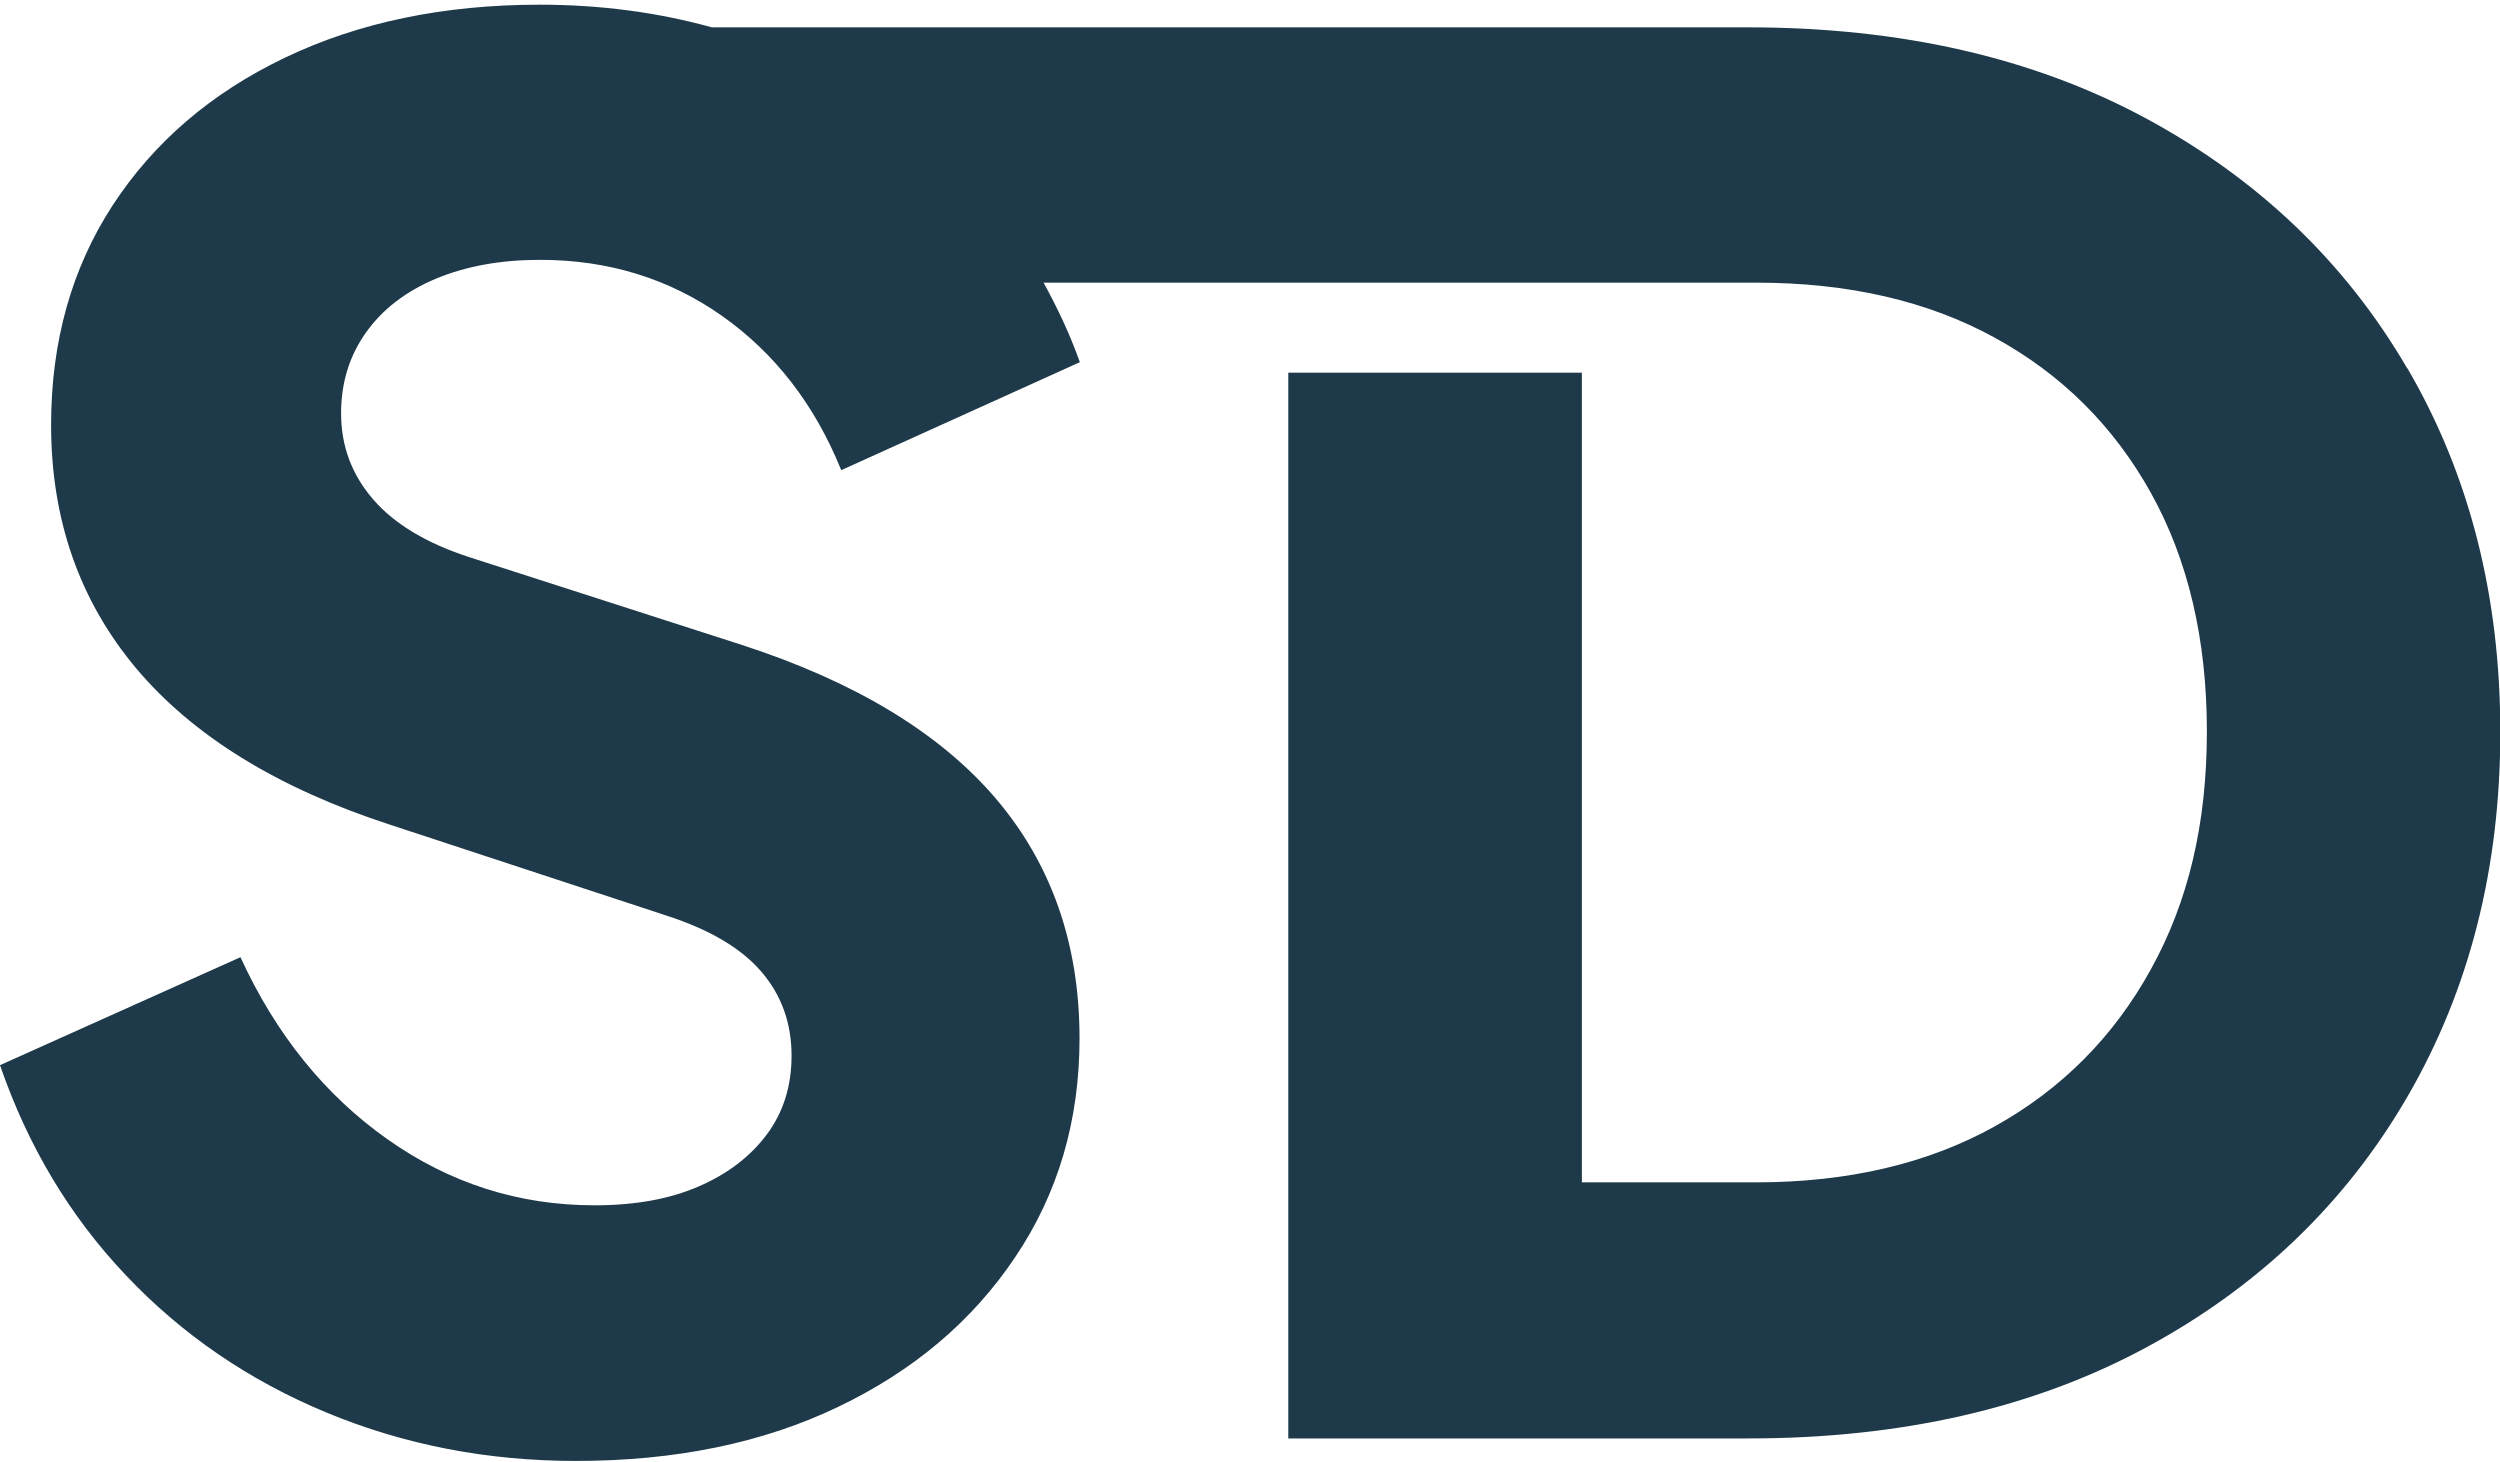
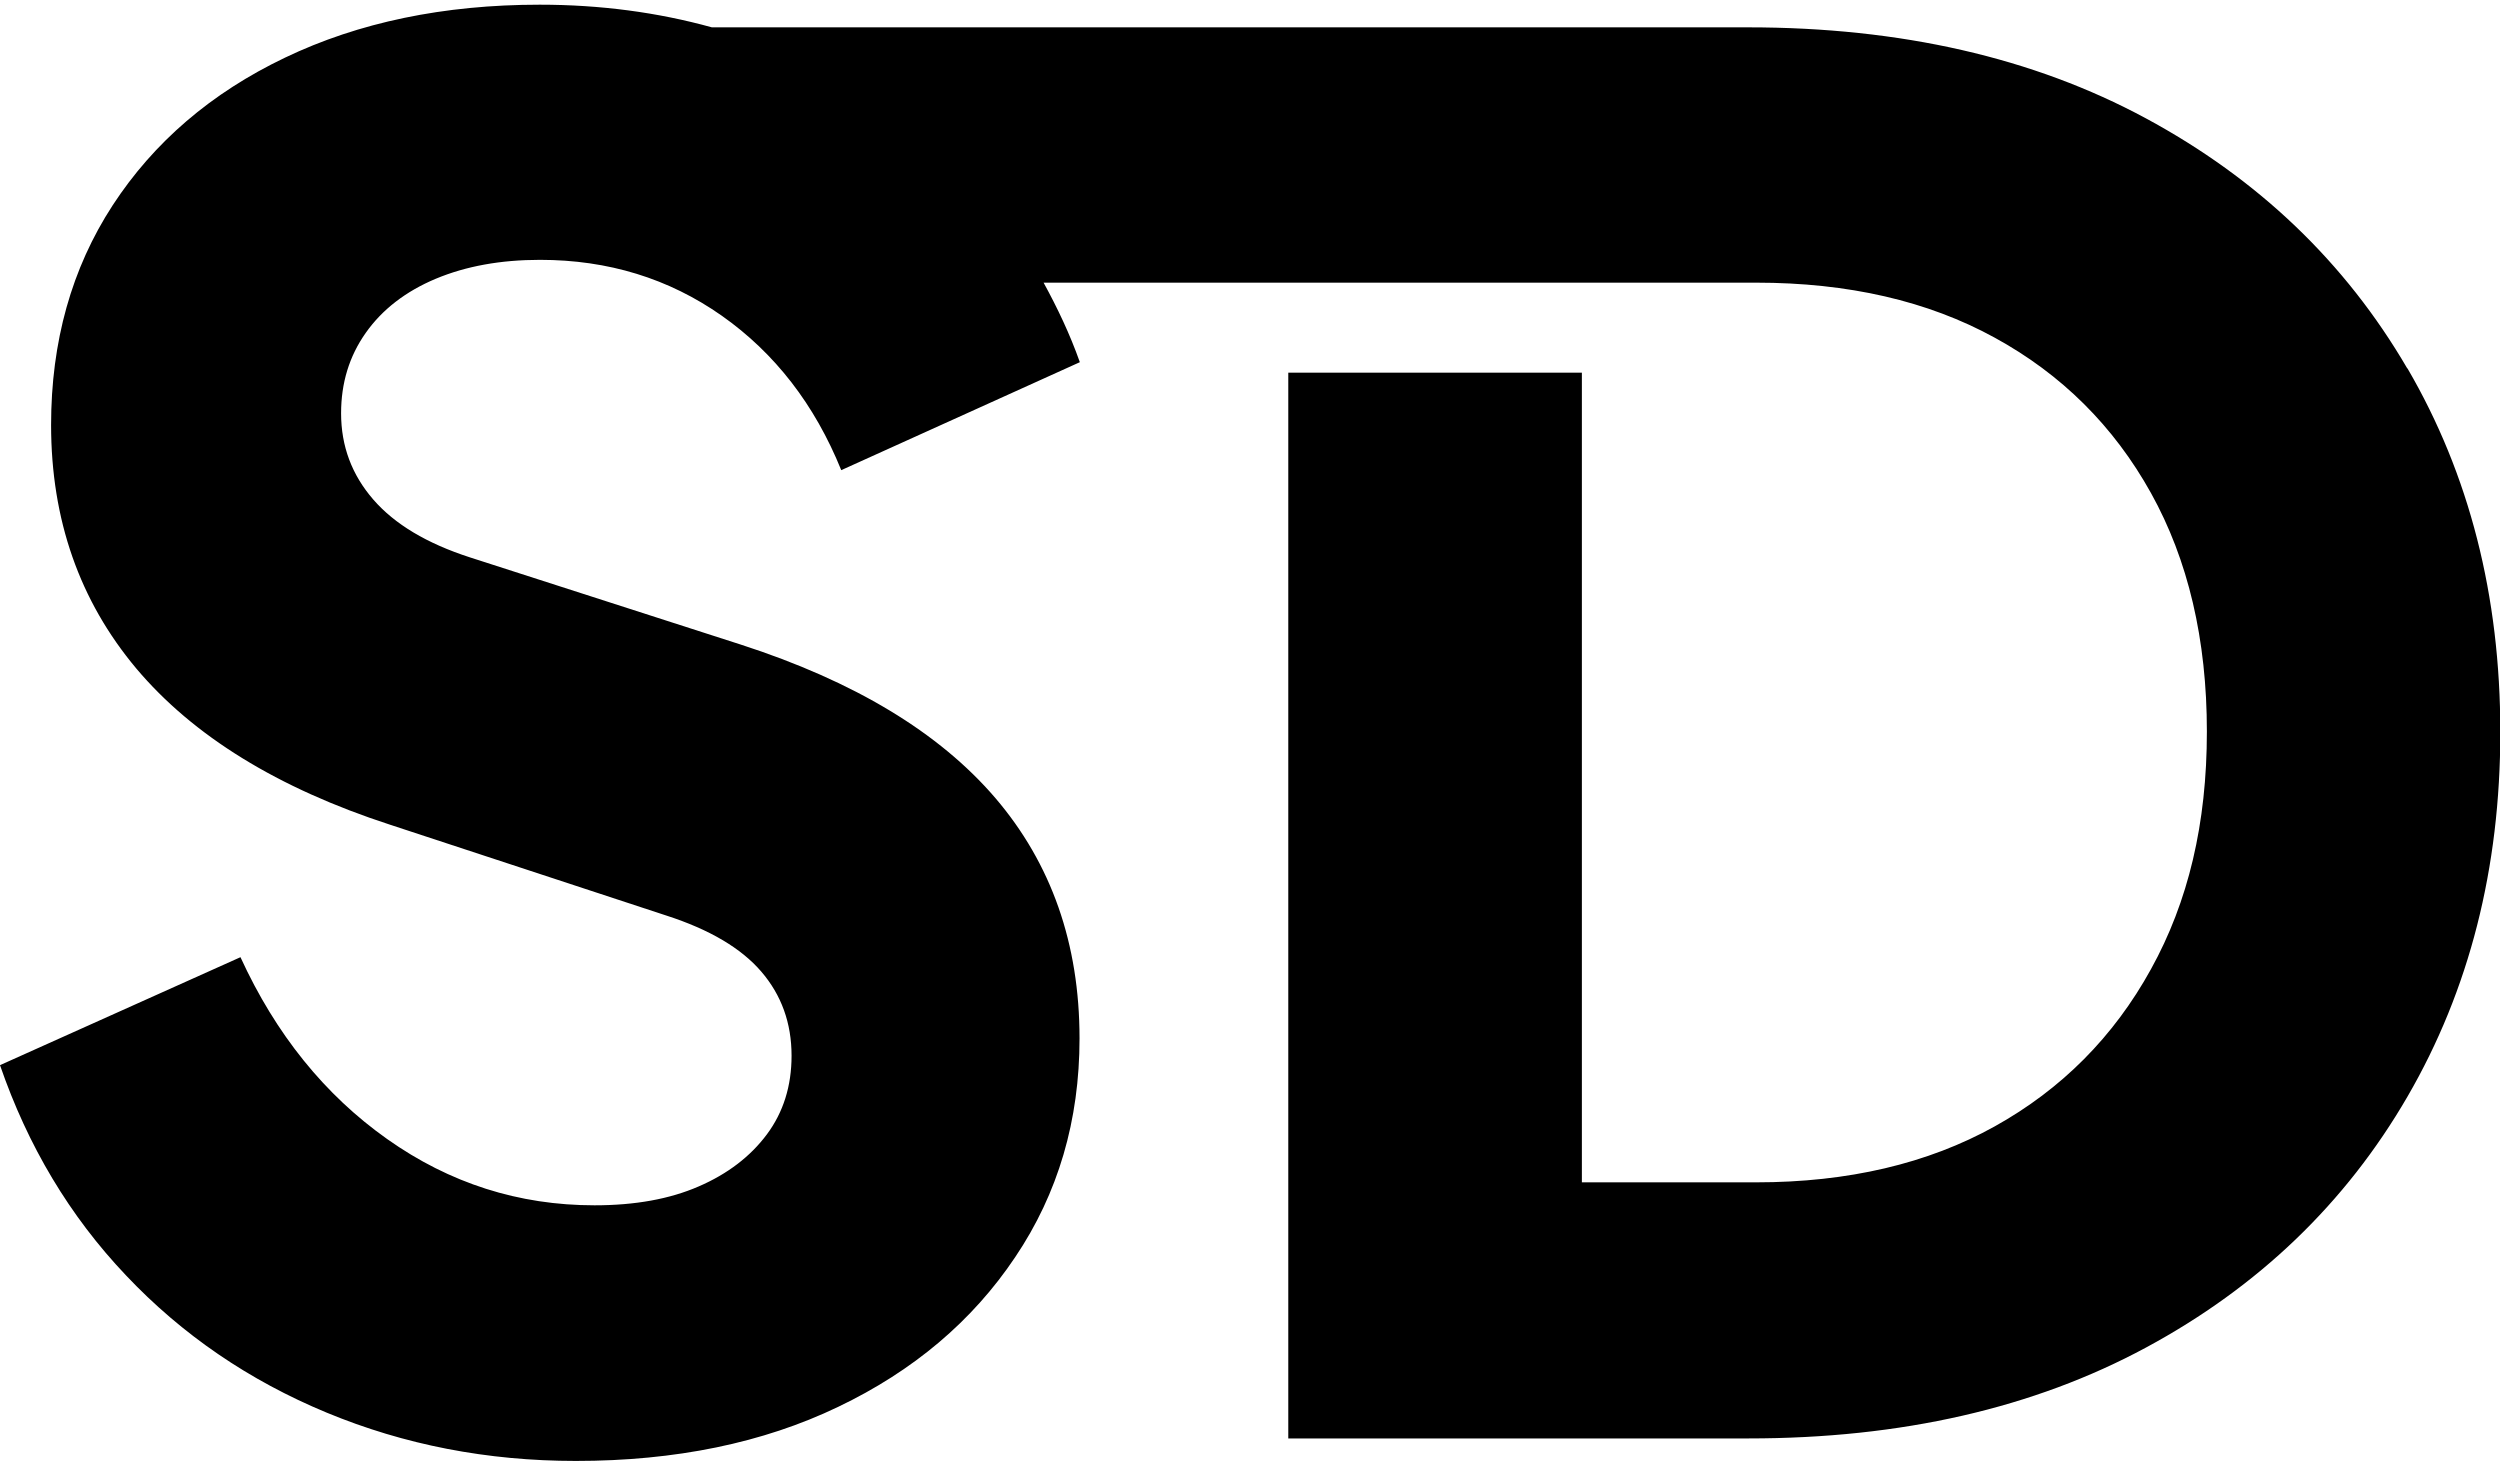
<svg xmlns="http://www.w3.org/2000/svg" id="Layer_1" version="1.1" viewBox="0 0 160 93.51">
  <defs>
    <style>
      .st0 {
-         fill: #243e4b;
+         fill: #000000;
      }
    </style>
-     <style>.st0{fill:#1E3A4A}@media (prefers-color-scheme: dark){.st0{fill:#7BA1B8}}</style>
+     <style>.st0{fill:#000000}@media (prefers-color-scheme: dark){.st0{fill:#EDEDED}}</style>
  </defs>
  <path class="st0" d="M154.06,23.57c-3.96-6.79-9.54-12.12-16.73-16-7.19-3.88-15.68-5.82-25.45-5.82H45.56c-3.47-.96-7.14-1.45-11.02-1.45-6.14,0-11.58,1.13-16.3,3.39-4.73,2.26-8.4,5.42-11.03,9.45-2.63,4.04-3.94,8.73-3.94,14.06,0,6.06,1.82,11.25,5.45,15.58,3.64,4.32,9.05,7.66,16.24,10l17.7,5.82c2.75.89,4.77,2.08,6.06,3.58,1.29,1.5,1.94,3.29,1.94,5.39,0,1.94-.53,3.62-1.58,5.03-1.05,1.41-2.51,2.53-4.36,3.33-1.86.81-4.08,1.21-6.67,1.21-4.85,0-9.27-1.41-13.27-4.24-4-2.83-7.13-6.71-9.39-11.64l-15.39,6.91c1.78,5.17,4.46,9.66,8.06,13.45,3.59,3.8,7.88,6.73,12.85,8.79,4.97,2.06,10.28,3.09,15.94,3.09,6.38,0,11.98-1.15,16.79-3.46,4.81-2.3,8.59-5.49,11.33-9.58,2.75-4.08,4.12-8.75,4.12-14,0-6.06-1.8-11.19-5.39-15.39-3.6-4.2-9.03-7.47-16.3-9.82l-17.33-5.58c-2.75-.89-4.81-2.12-6.18-3.7-1.37-1.58-2.06-3.41-2.06-5.52,0-1.94.52-3.65,1.58-5.15,1.05-1.49,2.55-2.65,4.48-3.46,1.94-.81,4.16-1.21,6.67-1.21,4.36,0,8.24,1.19,11.64,3.58,3.39,2.39,5.94,5.68,7.64,9.88l15.27-6.91c-.64-1.81-1.44-3.48-2.32-5.09h45.6c5.9,0,10.99,1.17,15.27,3.52,4.28,2.34,7.62,5.66,10,9.94,2.38,4.28,3.58,9.37,3.58,15.27s-1.19,10.89-3.58,15.21c-2.38,4.32-5.72,7.68-10,10.06-4.28,2.38-9.38,3.58-15.27,3.58h-11.15V23.85h-18.79v68.21h29.45c9.78,0,18.26-1.94,25.45-5.82,7.19-3.88,12.77-9.23,16.73-16.06,3.96-6.83,5.94-14.61,5.94-23.33s-1.98-16.48-5.94-23.27Z" />
</svg>
